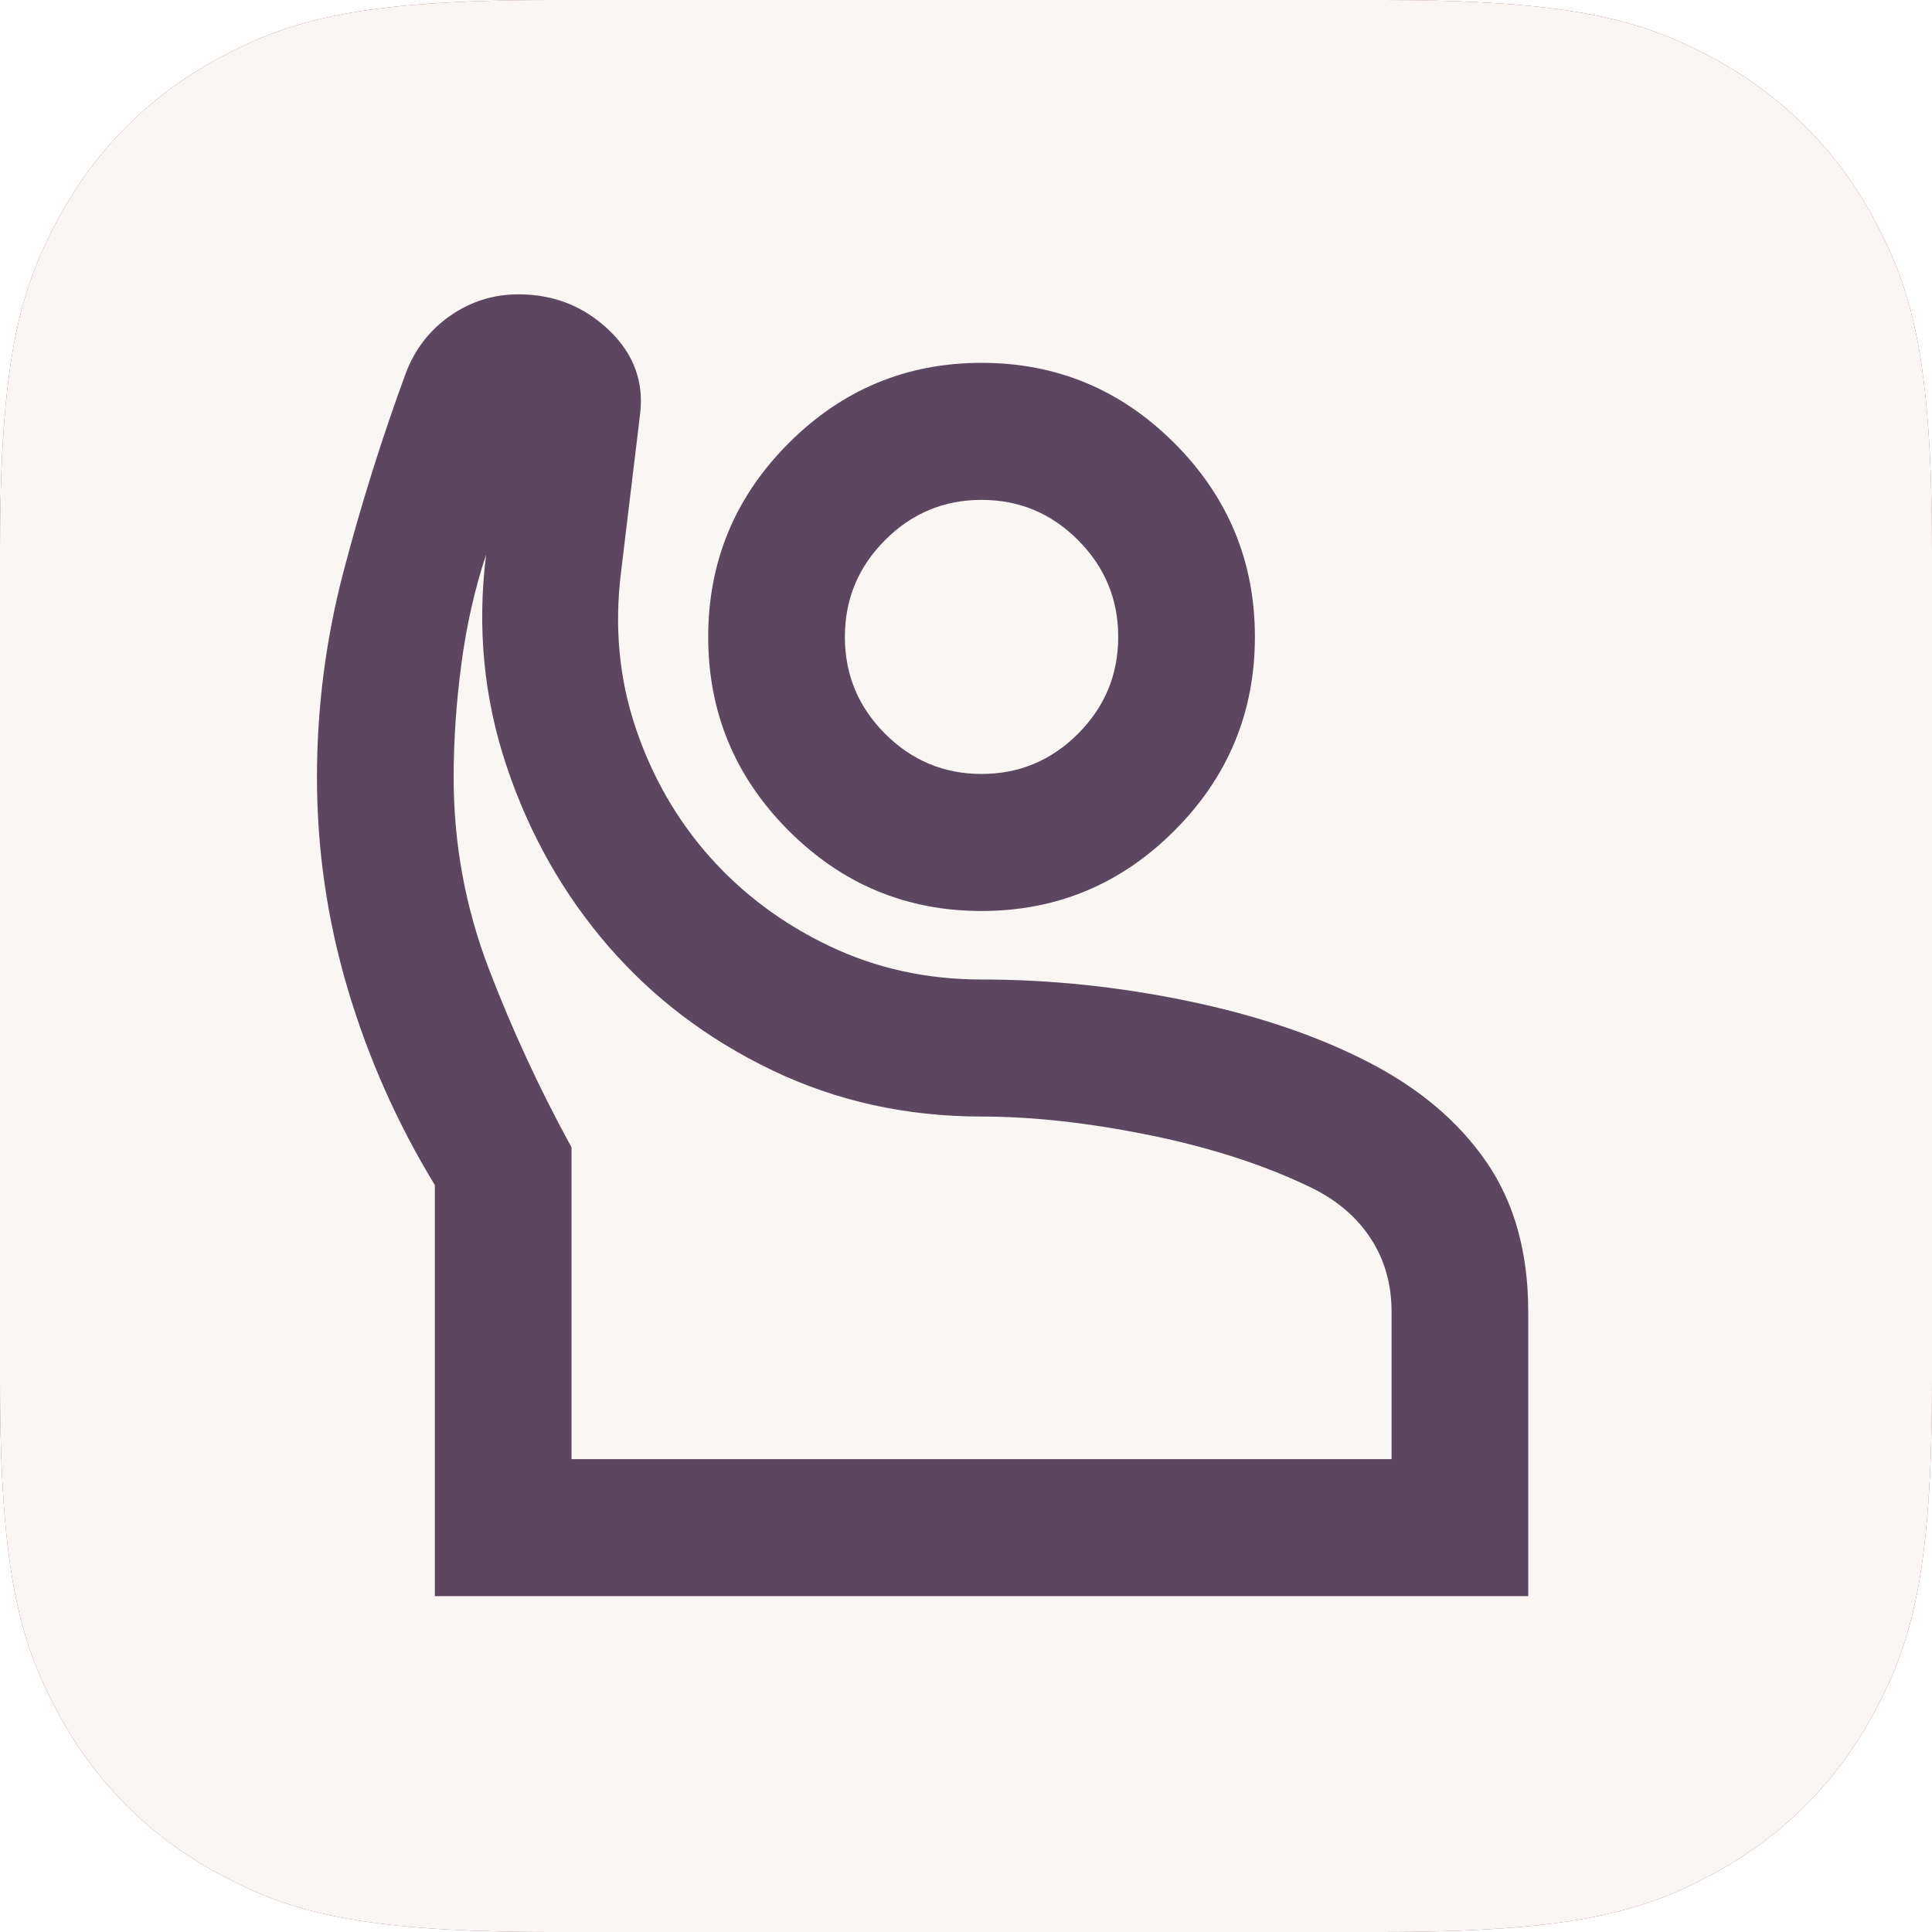
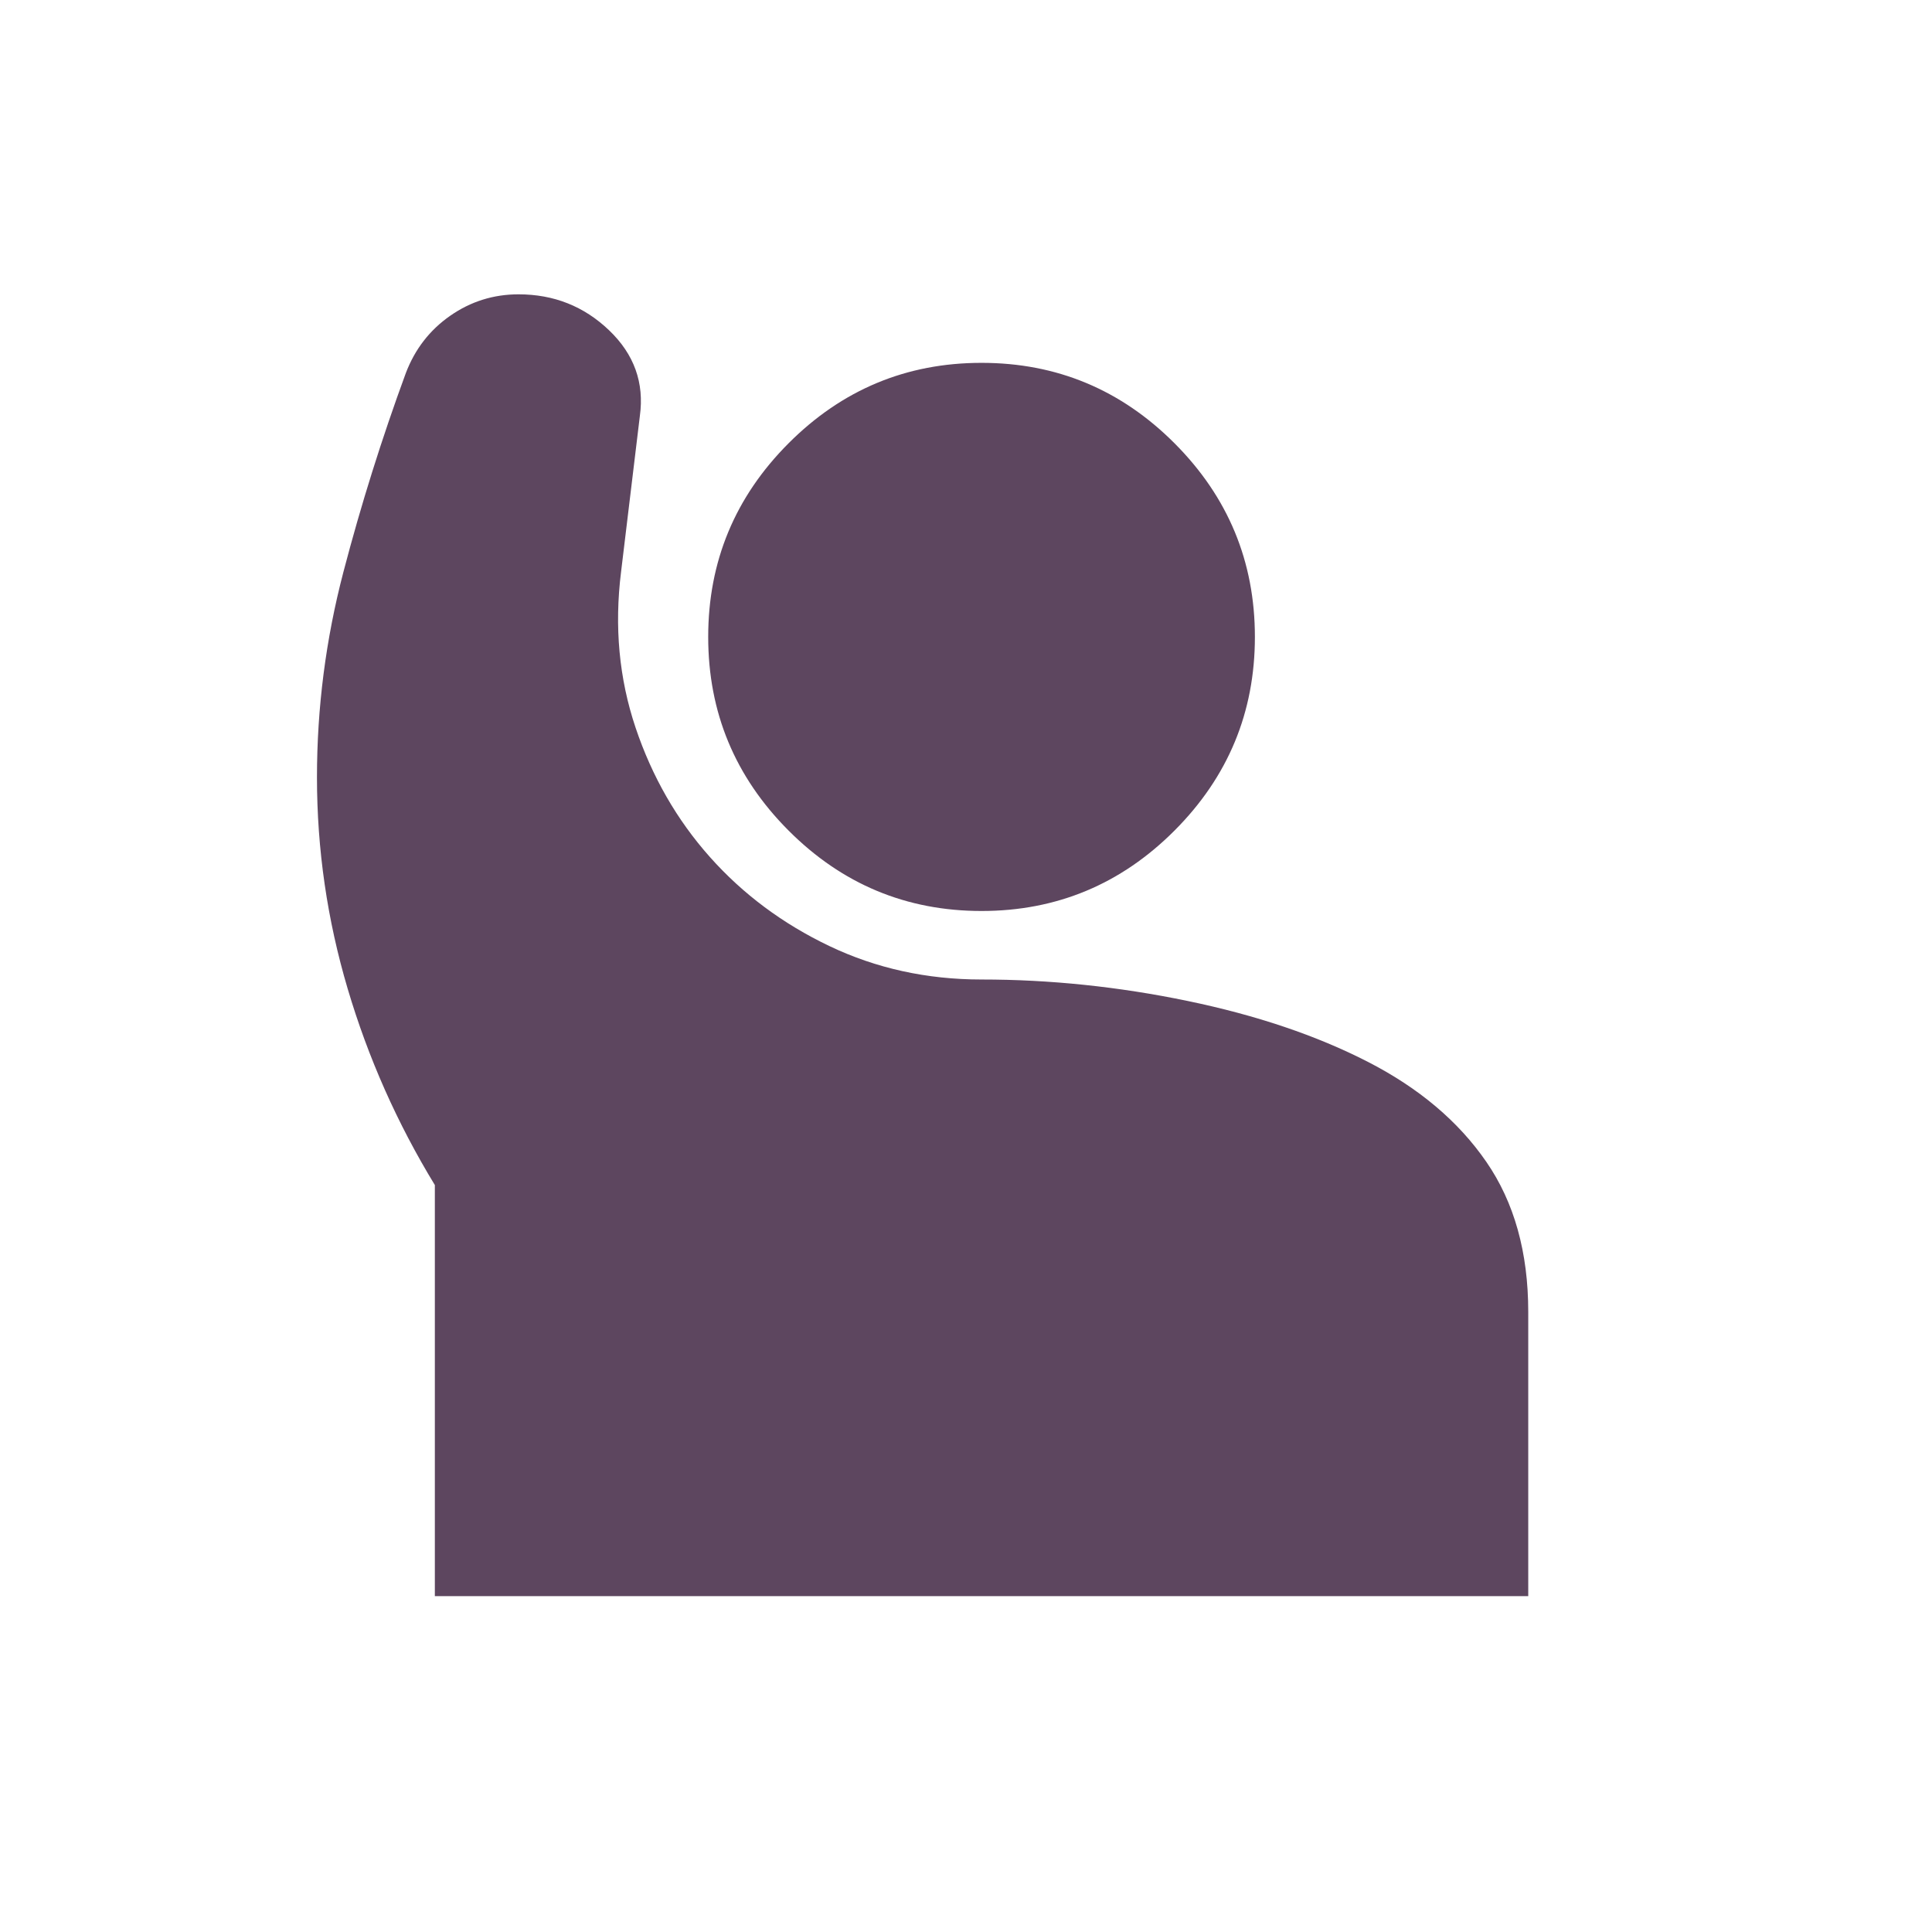
- <svg xmlns="http://www.w3.org/2000/svg" xmlns:xlink="http://www.w3.org/1999/xlink" width="512px" height="512px" viewBox="0 0 512 512" version="1.1">
-   <defs>
-     <path d="M146.141,-7.25467311e-15 L365.859,7.25467311e-15 C416.675,-4.215174e-15 435.102,5.291 453.68,15.227 C472.258,25.162 486.838,39.742 496.773,58.32 C506.709,76.898 512,95.325 512,146.141 L512,365.859 C512,416.675 506.709,435.102 496.773,453.68 C486.838,472.258 472.258,486.838 453.68,496.773 C435.102,506.709 416.675,512 365.859,512 L146.141,512 C95.325,512 76.898,506.709 58.32,496.773 C39.742,486.838 25.162,472.258 15.227,453.68 C5.291,435.102 0,416.675 0,365.859 L7.25467311e-15,146.141 C-4.215174e-15,95.325 5.291,76.898 15.227,58.32 C25.162,39.742 39.742,25.162 58.32,15.227 C76.898,5.291 95.325,4.215174e-15 146.141,-7.25467311e-15 Z" id="path-1" />
-   </defs>
-   <g id="favicon" stroke="none" fill="none">
-     <g id="light" fill-rule="evenodd">
-       <use fill="#854D4D" xlink:href="#path-1" />
-       <use fill="#F9F6F3" xlink:href="#path-1" />
-     </g>
-     <path d="M115.24,423 L115.24,314.053 C105.279,297.711 97.583,280.385 92.15,262.076 C86.717,243.766 84,225.079 84,206.013 C84,187.553 86.339,169.395 91.018,151.539 C95.696,133.684 101.205,116.132 107.543,98.882 C109.958,92.526 113.882,87.457 119.315,83.674 C124.748,79.891 130.784,78 137.425,78 C146.781,78 154.78,81.178 161.42,87.533 C168.061,93.888 170.777,101.454 169.57,110.23 L164.59,151.539 C162.779,166.066 164.061,179.836 168.438,192.849 C172.815,205.862 179.379,217.286 188.133,227.122 C196.886,236.957 207.45,244.826 219.825,250.727 C232.2,256.628 245.632,259.579 260.12,259.579 C278.23,259.579 296.415,261.47 314.676,265.253 C332.937,269.036 348.859,274.408 362.441,281.368 C376.024,288.329 386.513,297.181 393.908,307.924 C401.303,318.668 405,331.908 405,347.645 L405,423 L115.24,423 Z M151.46,386.684 L368.78,386.684 L368.78,347.645 C368.78,340.382 366.969,333.951 363.347,328.352 C359.725,322.753 354.594,318.289 347.953,314.961 C335.578,308.908 321.241,304.217 304.942,300.888 C288.643,297.559 273.702,295.895 260.12,295.895 C240.199,295.895 221.712,291.809 204.658,283.638 C187.604,275.467 173.116,264.497 161.194,250.727 C149.272,236.957 140.292,221.069 134.255,203.062 C128.219,185.056 126.408,166.368 128.822,147 C125.804,156.079 123.616,165.763 122.257,176.053 C120.899,186.342 120.22,196.329 120.22,206.013 C120.22,223.566 123.314,240.438 129.501,256.628 C135.689,272.819 143.008,288.632 151.46,304.066 L151.46,386.684 Z M208.959,220.086 C194.773,205.862 187.68,188.763 187.68,168.789 C187.68,148.816 194.773,131.717 208.959,117.493 C223.145,103.27 240.199,96.158 260.12,96.158 C280.041,96.158 297.094,103.27 311.281,117.493 C325.467,131.717 332.56,148.816 332.56,168.789 C332.56,188.763 325.467,205.862 311.281,220.086 C297.094,234.309 280.041,241.421 260.12,241.421 C240.199,241.421 223.145,234.309 208.959,220.086 Z M285.7,194.438 C292.793,187.326 296.34,178.776 296.34,168.789 C296.34,158.803 292.793,150.253 285.7,143.141 C278.607,136.03 270.08,132.474 260.12,132.474 C250.159,132.474 241.633,136.03 234.539,143.141 C227.446,150.253 223.9,158.803 223.9,168.789 C223.9,178.776 227.446,187.326 234.539,194.438 C241.633,201.549 250.159,205.105 260.12,205.105 C270.08,205.105 278.607,201.549 285.7,194.438 Z" id="raised-hand" fill="#5D465F" fill-rule="nonzero" />
+ <svg xmlns="http://www.w3.org/2000/svg" width="512px" height="512px" viewBox="0 0 512 512" version="1.1">
+   <g id="favicon" stroke="none" fill="none" fill-rule="nonzero">
+     <path d="M115.24,423 L115.24,314.053 C105.279,297.711 97.583,280.385 92.15,262.076 C86.717,243.766 84,225.079 84,206.013 C84,187.553 86.339,169.395 91.018,151.539 C95.696,133.684 101.205,116.132 107.543,98.882 C109.958,92.526 113.882,87.457 119.315,83.674 C124.748,79.891 130.784,78 137.425,78 C146.781,78 154.78,81.178 161.42,87.533 C168.061,93.888 170.777,101.454 169.57,110.23 L164.59,151.539 C162.779,166.066 164.061,179.836 168.438,192.849 C172.815,205.862 179.379,217.286 188.133,227.122 C196.886,236.957 207.45,244.826 219.825,250.727 C232.2,256.628 245.632,259.579 260.12,259.579 C278.23,259.579 296.415,261.47 314.676,265.253 C332.937,269.036 348.859,274.408 362.441,281.368 C376.024,288.329 386.513,297.181 393.908,307.924 C401.303,318.668 405,331.908 405,347.645 L405,423 L115.24,423 Z M208.959,220.086 C194.773,205.862 187.68,188.763 187.68,168.789 C187.68,148.816 194.773,131.717 208.959,117.493 C223.145,103.27 240.199,96.158 260.12,96.158 C280.041,96.158 297.094,103.27 311.281,117.493 C325.467,131.717 332.56,148.816 332.56,168.789 C332.56,188.763 325.467,205.862 311.281,220.086 C297.094,234.309 280.041,241.421 260.12,241.421 C240.199,241.421 223.145,234.309 208.959,220.086 Z" id="raised-hand" fill="#5D465F" />
  </g>
</svg>
